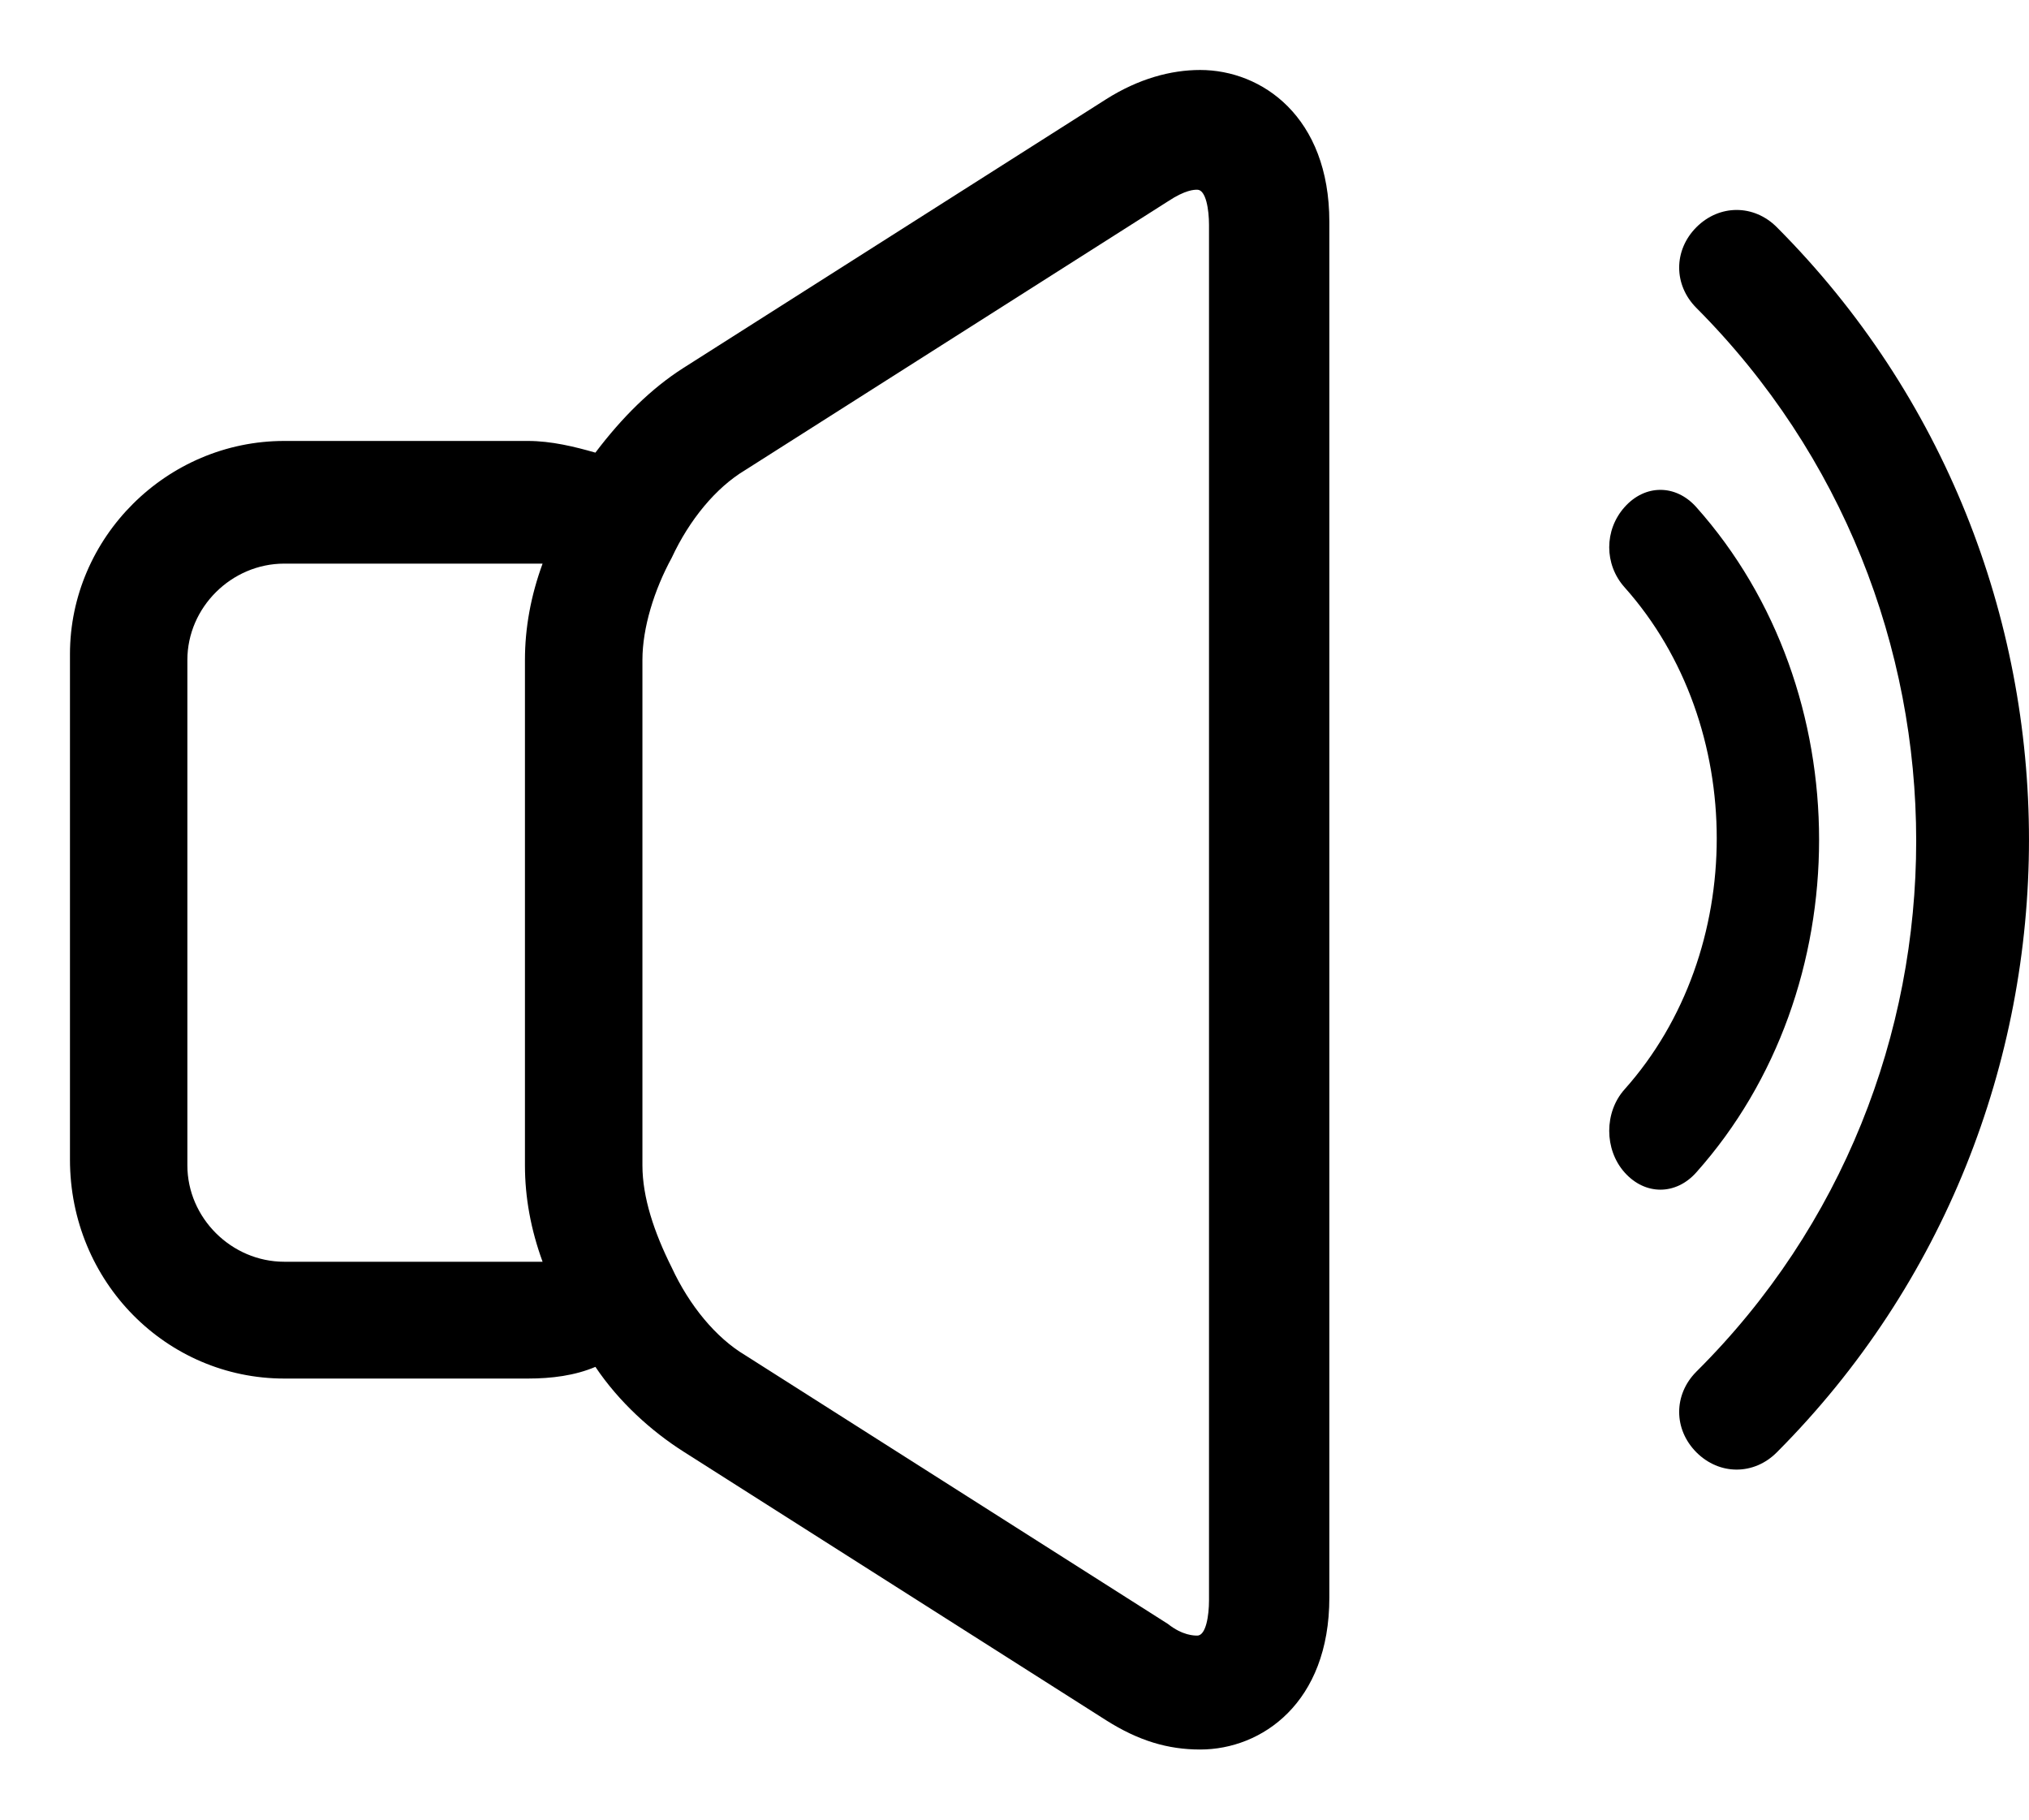
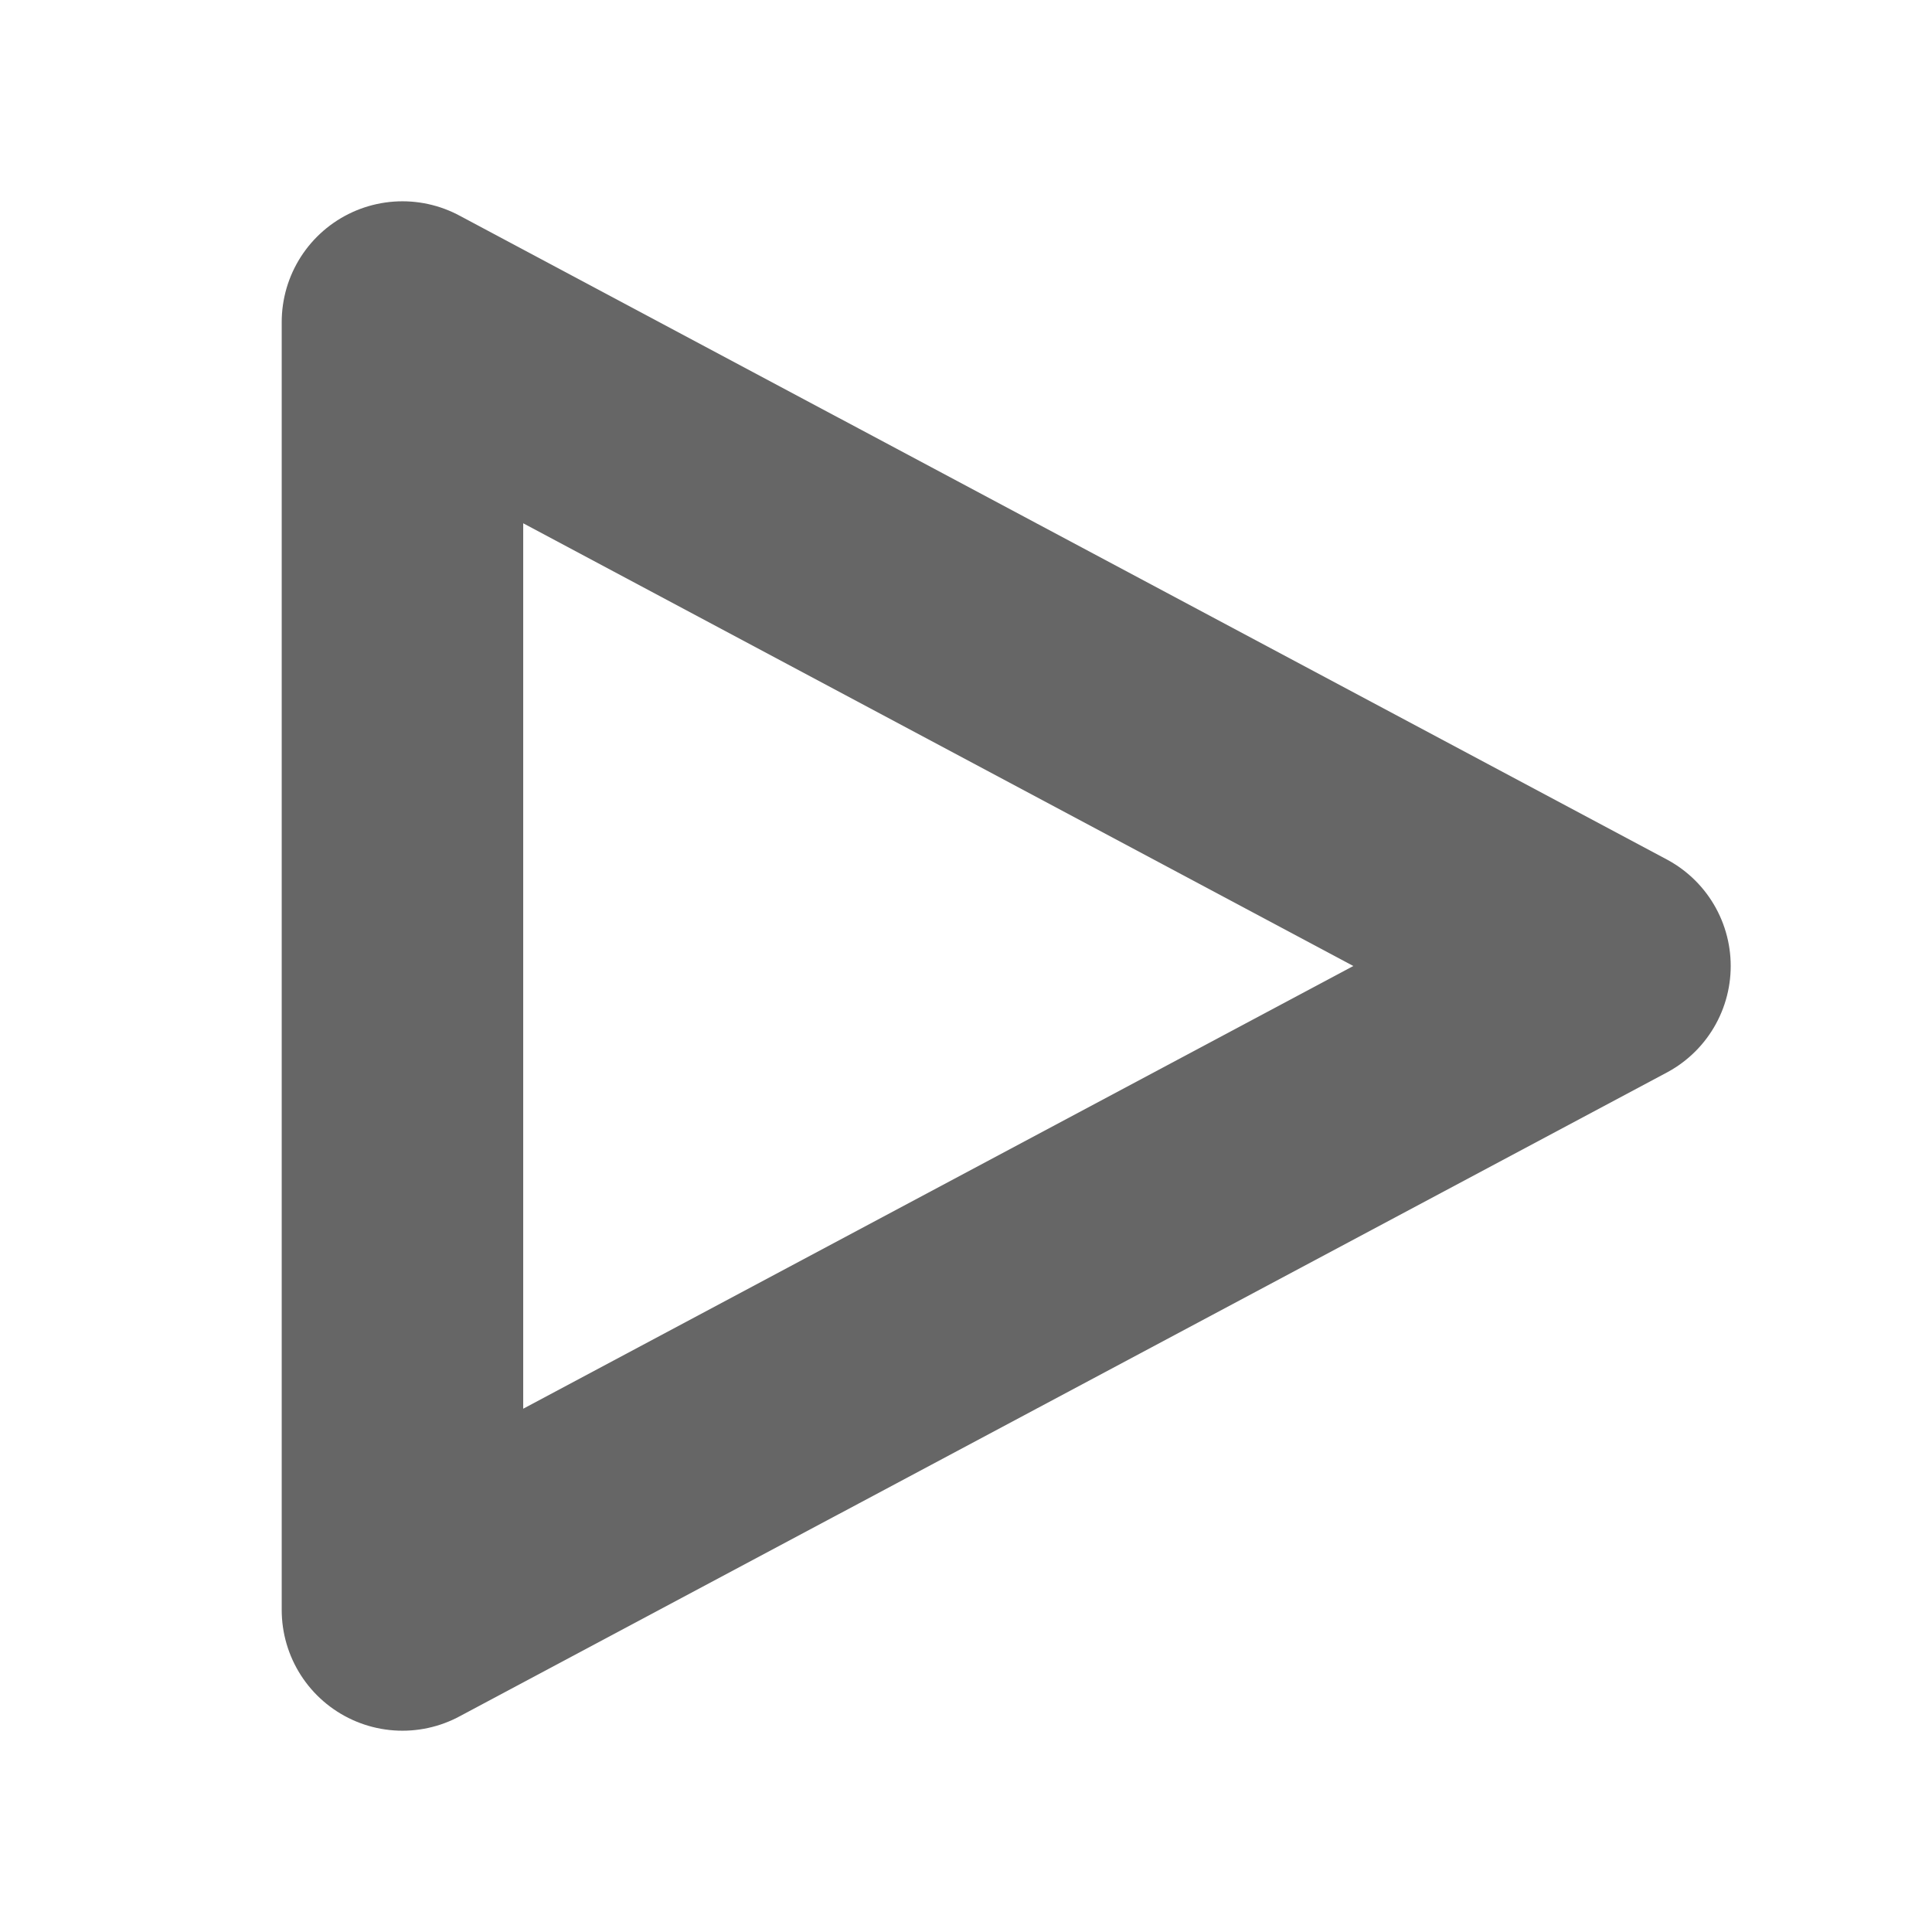
- <svg xmlns="http://www.w3.org/2000/svg" width="29px" height="26px" viewBox="0 0 29 26" version="1.1">
-   <defs />
-   <g id="Artboard-2" stroke="none" stroke-width="1" fill="none" fill-rule="evenodd">
-     <g id="Group" transform="translate(1, 1)" fill="#000000" fill-rule="nonzero">
-       <path d="M3.063,18.699 L6.545,18.699 C6.881,18.699 7.217,18.657 7.51,18.532 C7.846,19.033 8.308,19.45 8.769,19.743 L14.811,23.583 C15.273,23.875 15.692,24 16.154,24 C17.035,24 18,23.332 18,21.83 L18,2.17 C18,0.668 17.035,0 16.154,0 C15.734,0 15.273,0.125 14.811,0.417 L8.769,4.257 C8.308,4.55 7.888,4.967 7.51,5.468 C7.217,5.384 6.881,5.301 6.545,5.301 L3.063,5.301 C1.385,5.301 0,6.678 0,8.348 L0,15.569 C7.45324548e-16,17.322 1.385,18.699 3.063,18.699 Z M9.65,5.718 L15.692,1.878 C15.944,1.711 16.07,1.711 16.112,1.711 C16.238,1.711 16.28,2.003 16.28,2.212 L16.28,21.871 C16.28,22.08 16.238,22.372 16.112,22.372 C16.07,22.372 15.902,22.372 15.692,22.205 L9.65,18.365 C9.231,18.115 8.853,17.656 8.601,17.113 C8.601,17.113 8.601,17.113 8.601,17.113 C8.35,16.612 8.182,16.111 8.182,15.652 L8.182,8.431 C8.182,7.972 8.35,7.43 8.601,6.97 C8.601,6.97 8.601,6.97 8.601,6.97 C8.853,6.428 9.231,5.969 9.65,5.718 Z M1.678,8.431 C1.678,7.68 2.308,7.054 3.063,7.054 L6.545,7.054 C6.629,7.054 6.671,7.054 6.755,7.054 C6.587,7.513 6.503,7.972 6.503,8.431 L6.503,15.652 C6.503,16.111 6.587,16.57 6.755,17.03 C6.671,17.03 6.629,17.03 6.545,17.03 L3.063,17.03 C2.308,17.03 1.678,16.403 1.678,15.652 L1.678,8.431 Z" id="Shape" />
-       <path d="M22.22,15.754 C22.366,15.918 22.549,16 22.732,16 C22.915,16 23.098,15.918 23.244,15.754 C25.585,13.131 25.585,8.869 23.244,6.246 C22.951,5.918 22.512,5.918 22.22,6.246 C21.927,6.574 21.927,7.066 22.22,7.393 C23.976,9.361 23.976,12.598 22.22,14.566 C21.927,14.893 21.927,15.426 22.22,15.754 Z" id="Shape" />
-       <path d="M23.246,18.6 C22.918,18.929 22.918,19.423 23.246,19.753 C23.411,19.918 23.616,20 23.821,20 C24.027,20 24.232,19.918 24.396,19.753 C29.201,14.934 29.201,7.066 24.396,2.247 C24.068,1.918 23.575,1.918 23.246,2.247 C22.918,2.577 22.918,3.071 23.246,3.4 C27.435,7.602 27.435,14.439 23.246,18.6 Z" id="Shape" />
-     </g>
-   </g>
+ <svg xmlns="http://www.w3.org/2000/svg" width="16" height="16" viewBox="0 0 16 16" fill="none">
+   <path d="M13.333 8L3.333 2.667V13.333L13.333 8Z" stroke="#666666" stroke-width="2" stroke-linecap="round" stroke-linejoin="round" />
</svg>
